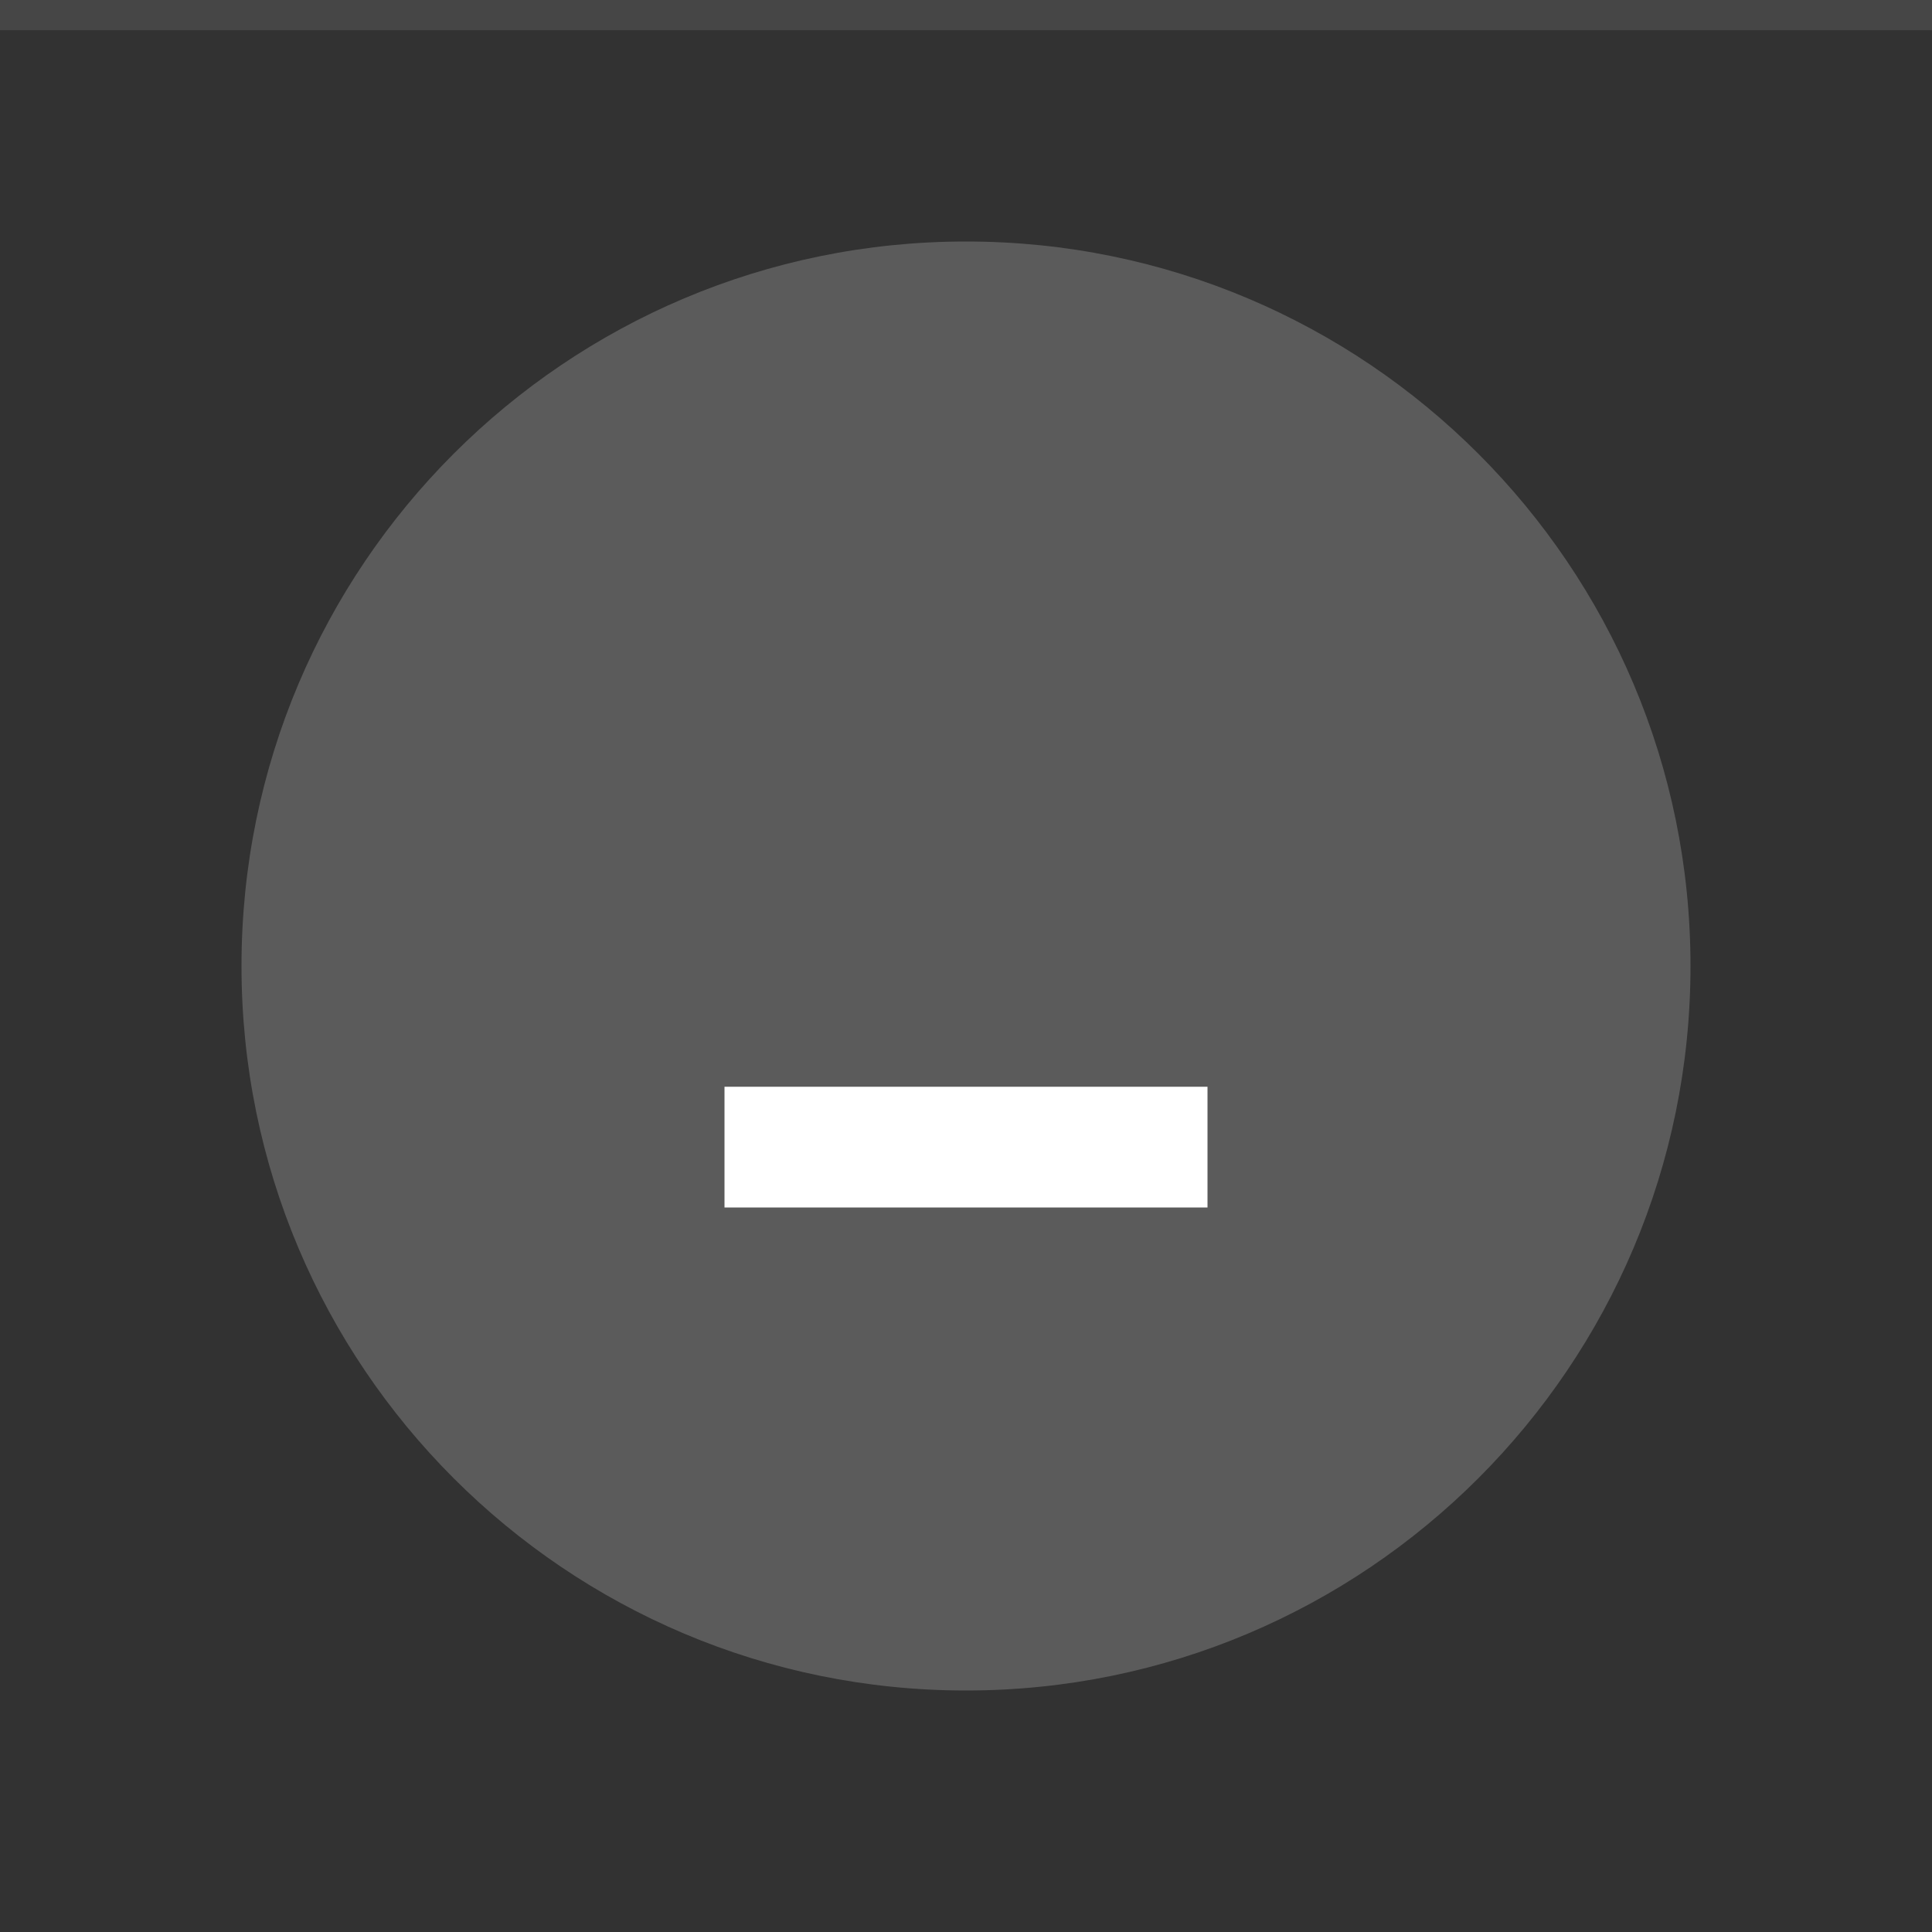
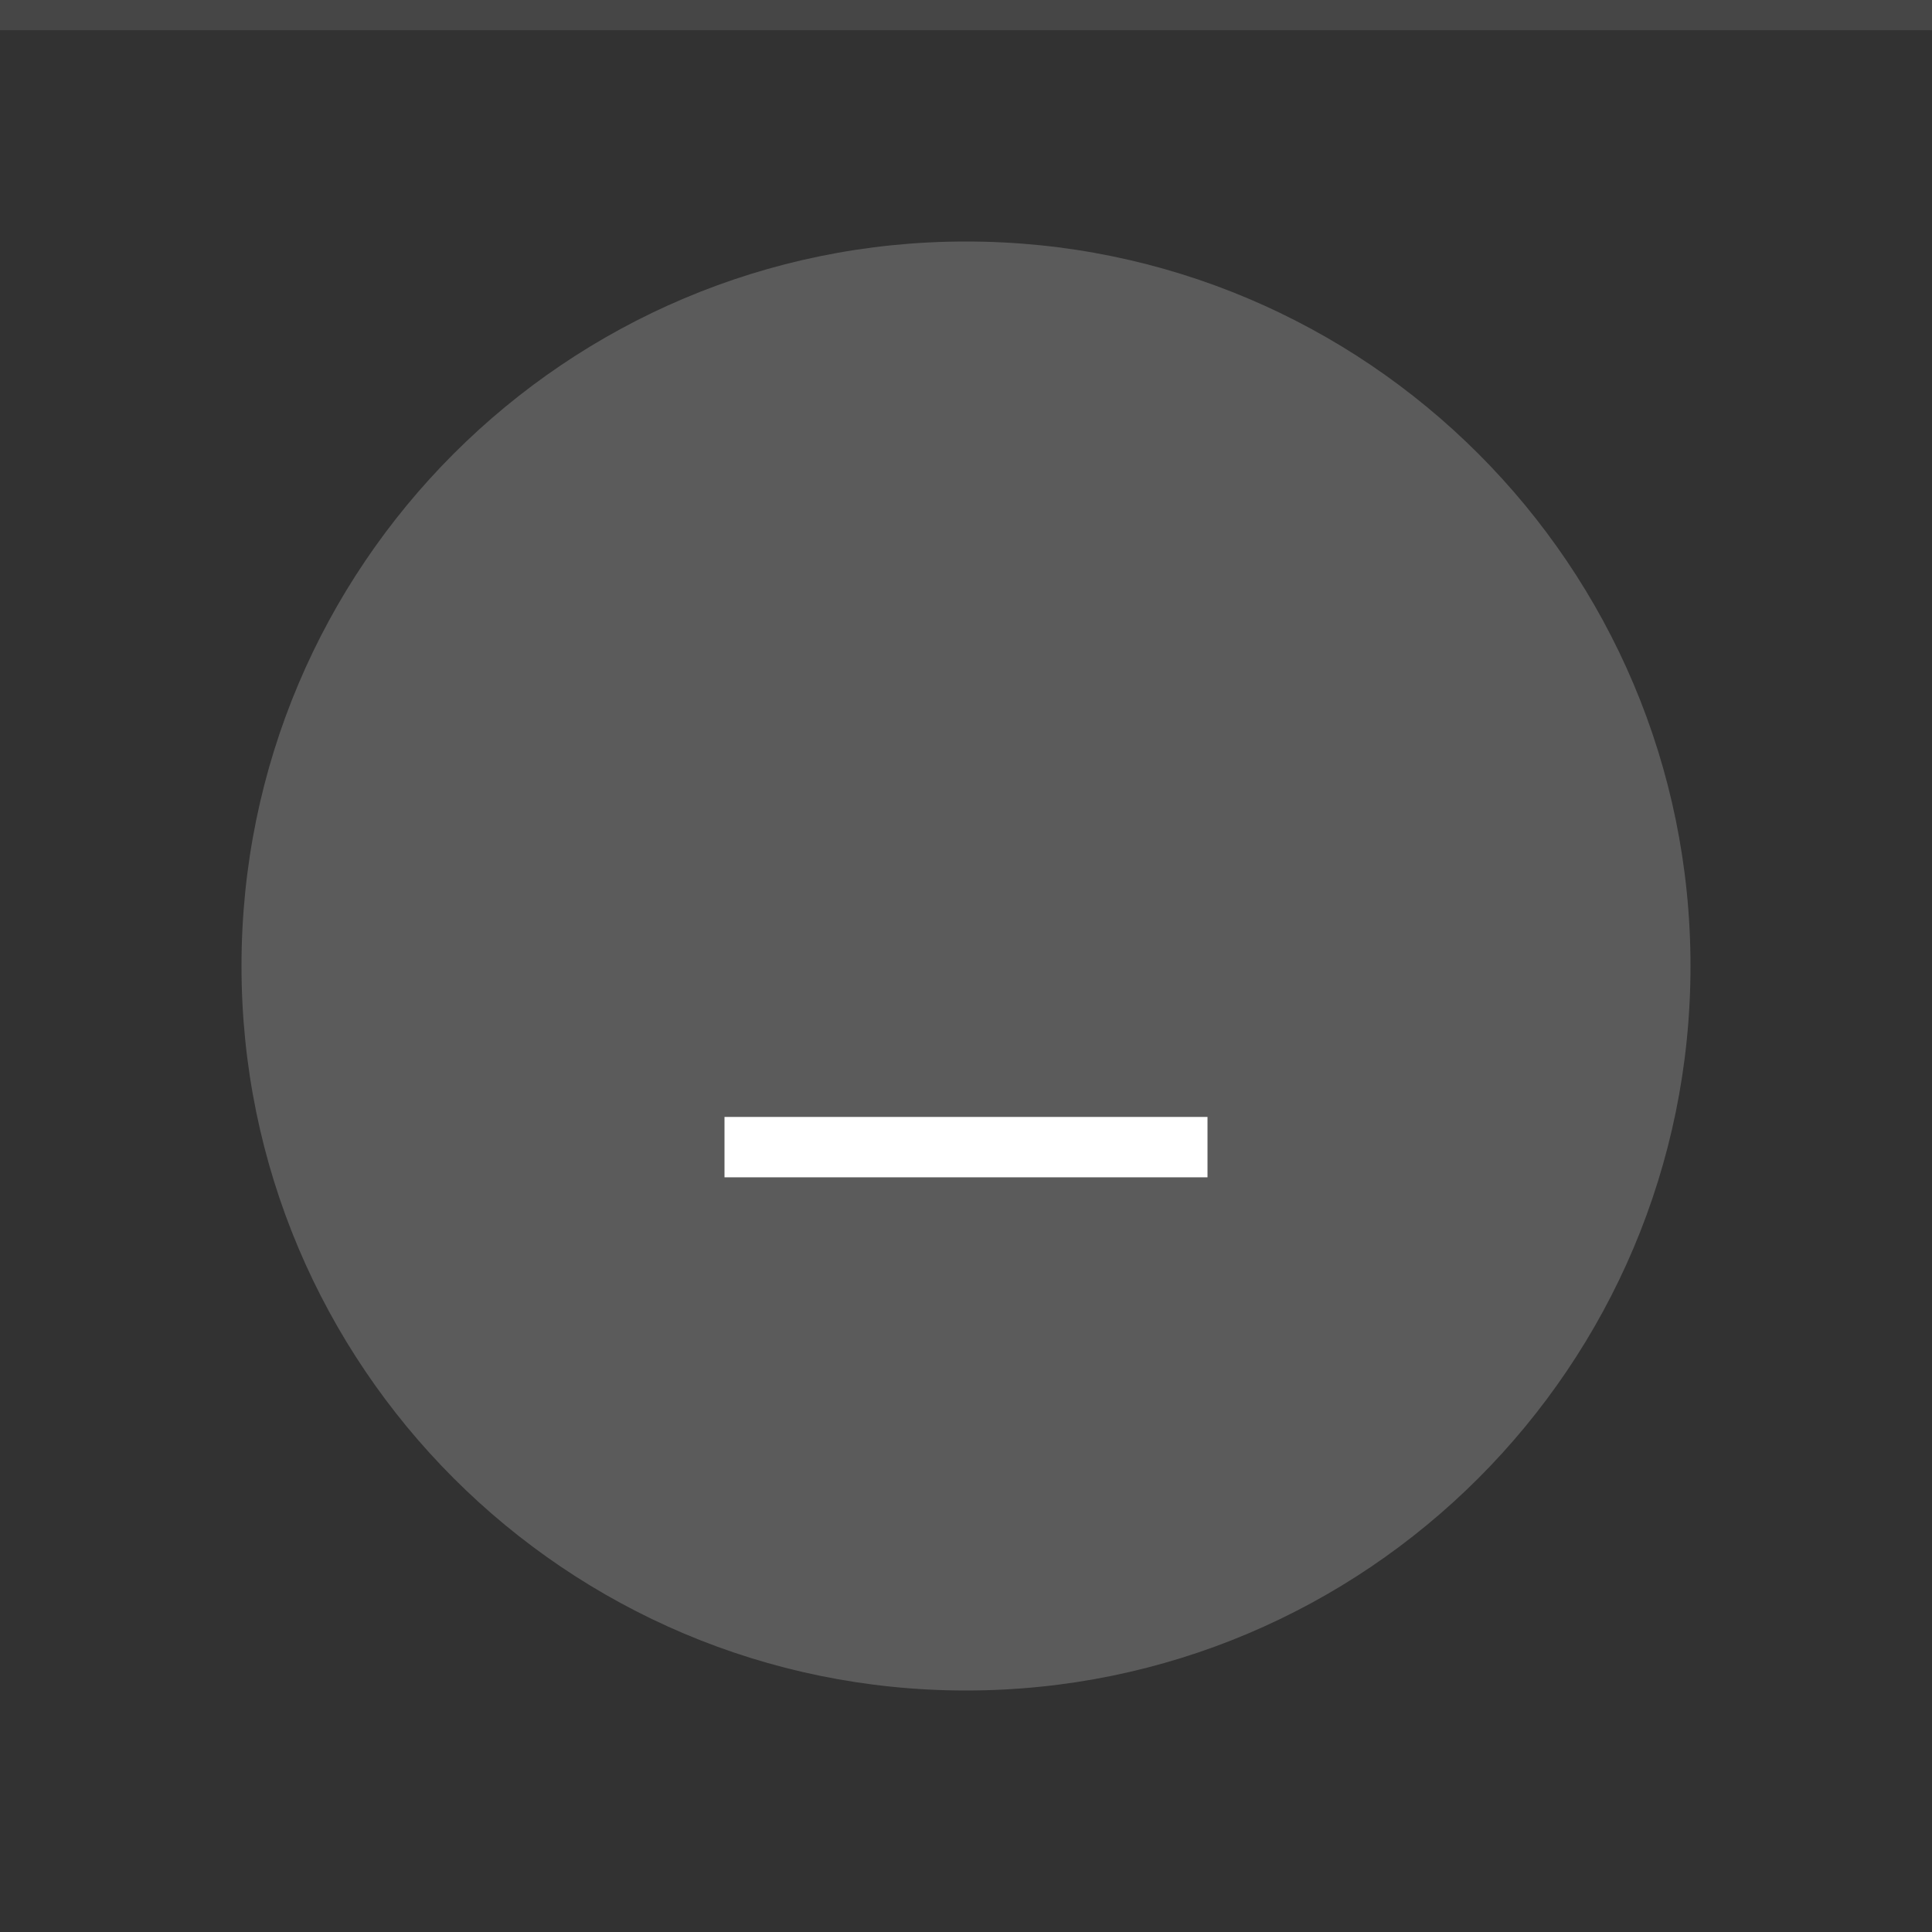
<svg xmlns="http://www.w3.org/2000/svg" width="64" height="64" viewBox="0 0 64 64">
  <rect width="64" height="64" fill="#323232" />
  <rect width="64" height="1" fill="#FFFFFF" fill-opacity="0.1" />
  <g transform="scale(2)" fill="#FFFFFF">
    <circle cx="16" cy="16" r="12" opacity="0.2" />
-     <path d="m12 18h8v2h-8z" />
+     <path d="m12 18.5h8v1h-8z" />
  </g>
</svg>
